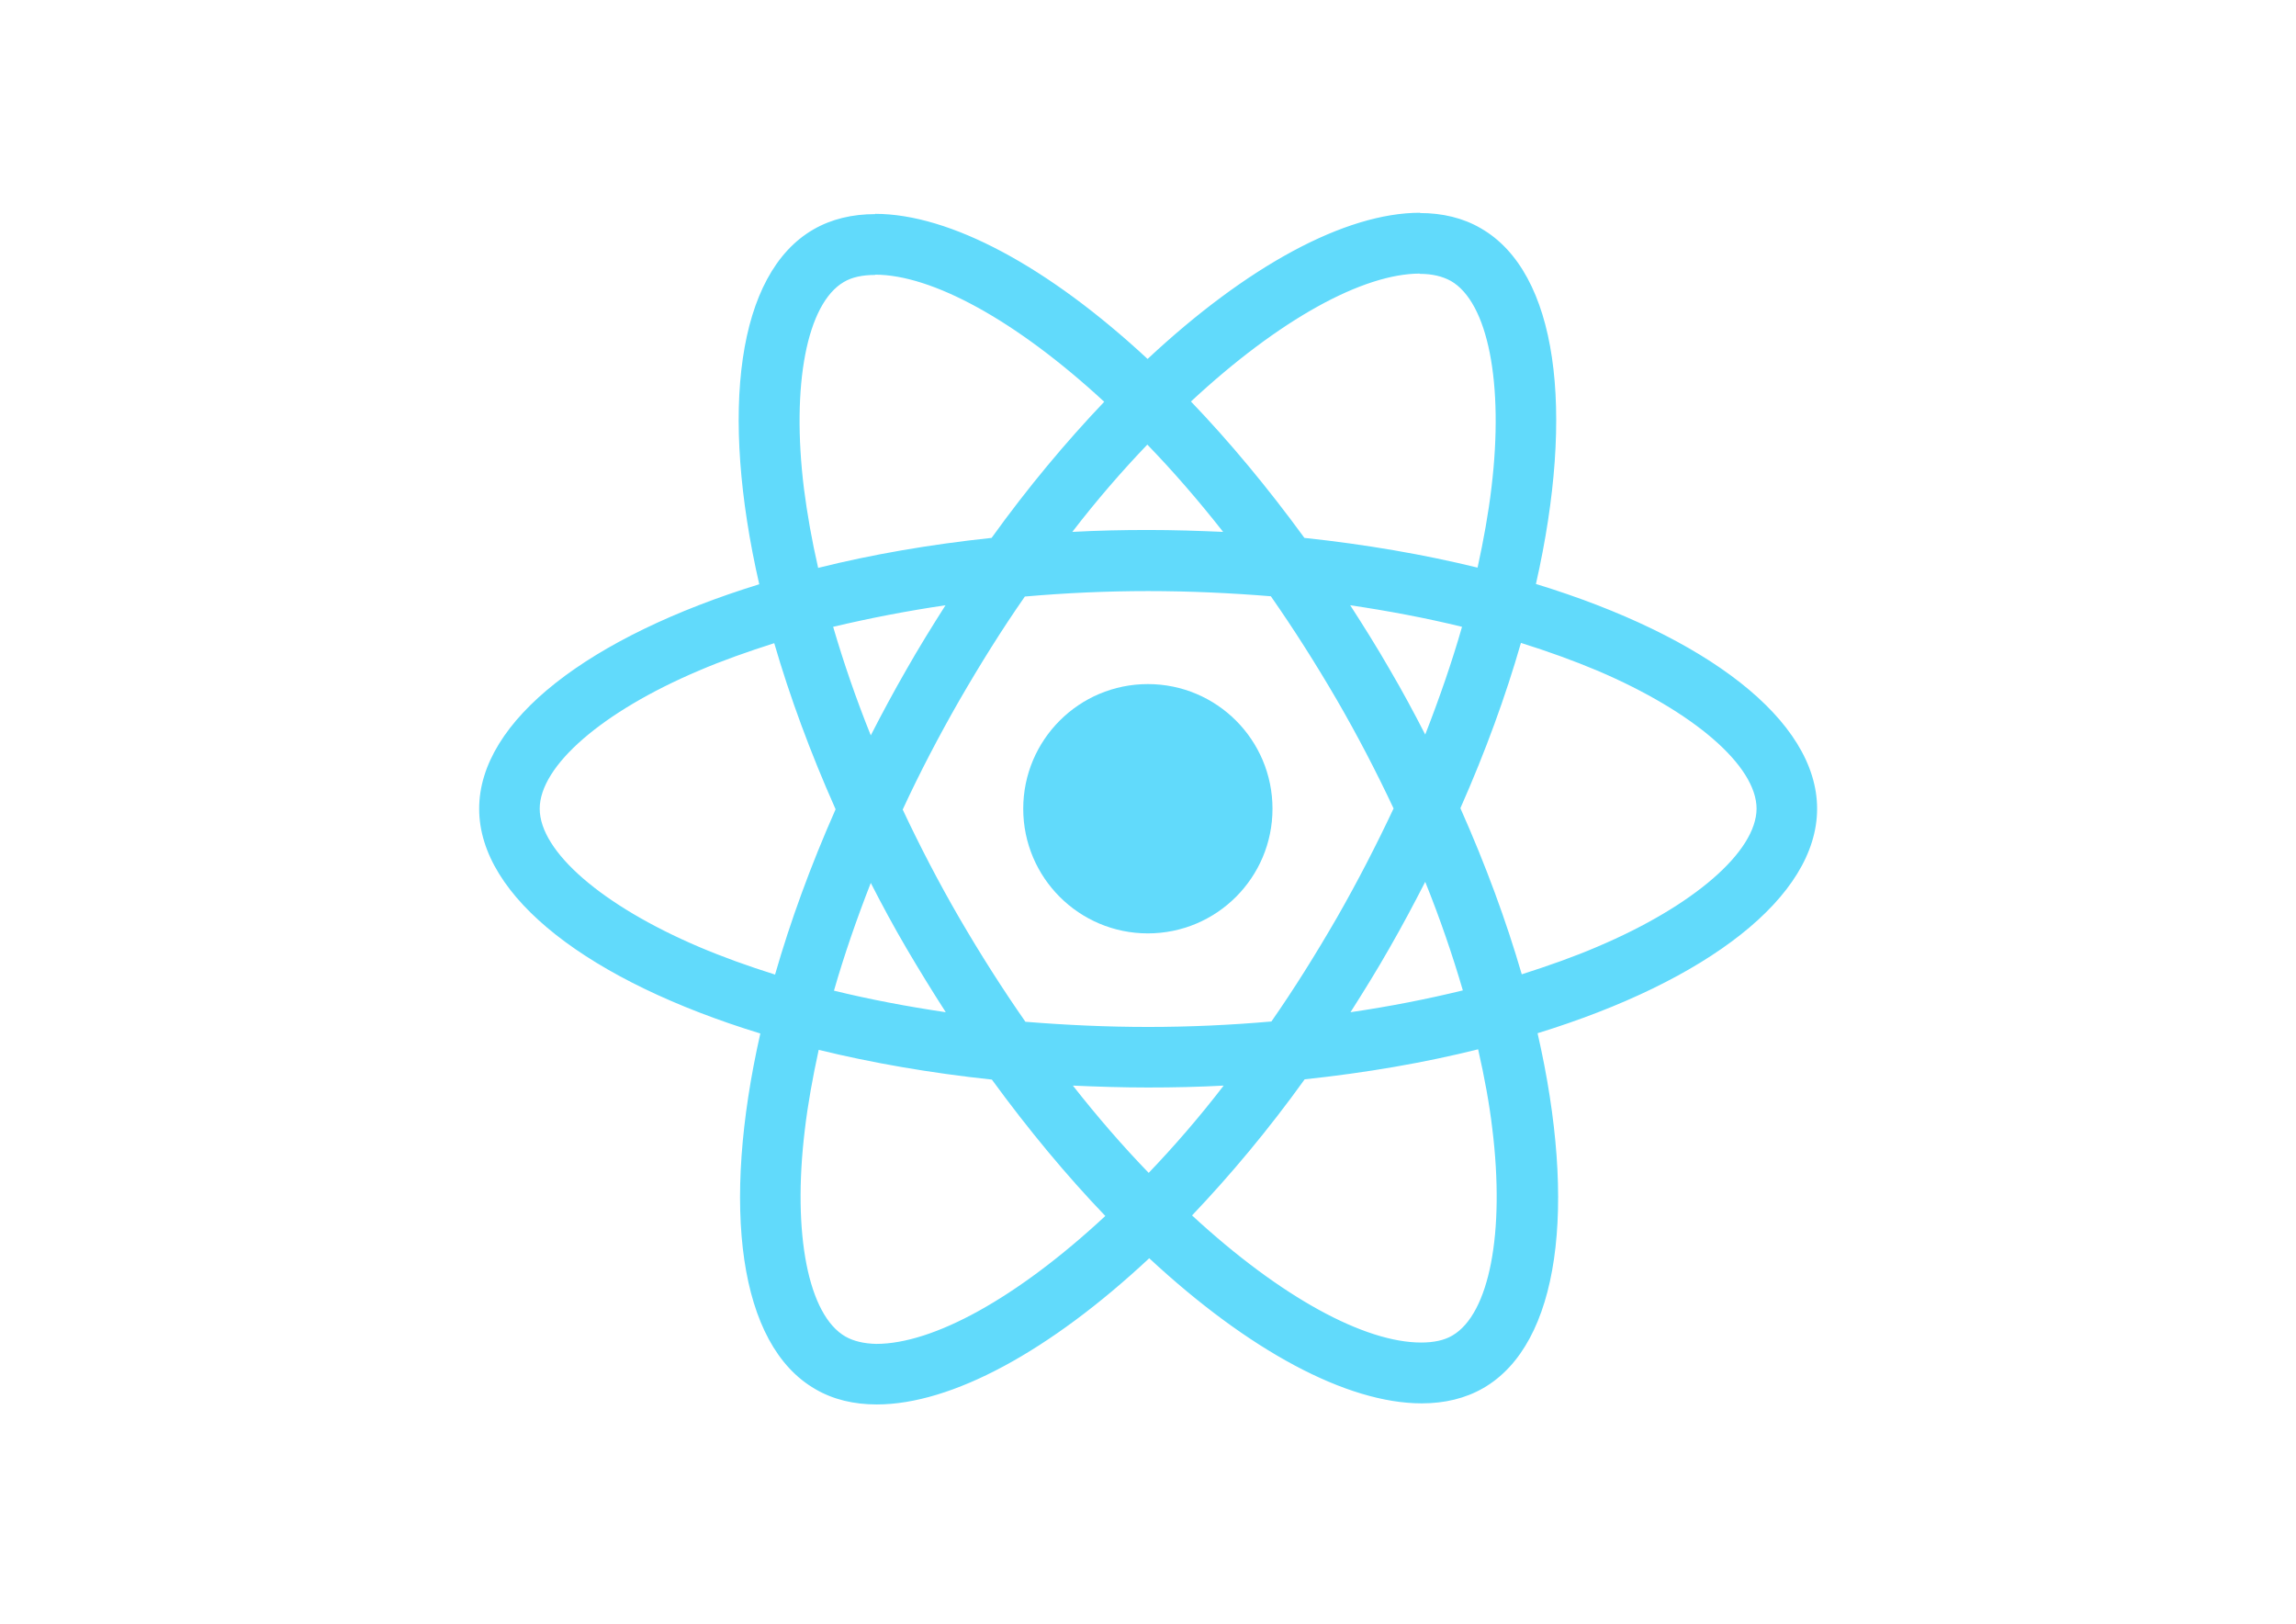
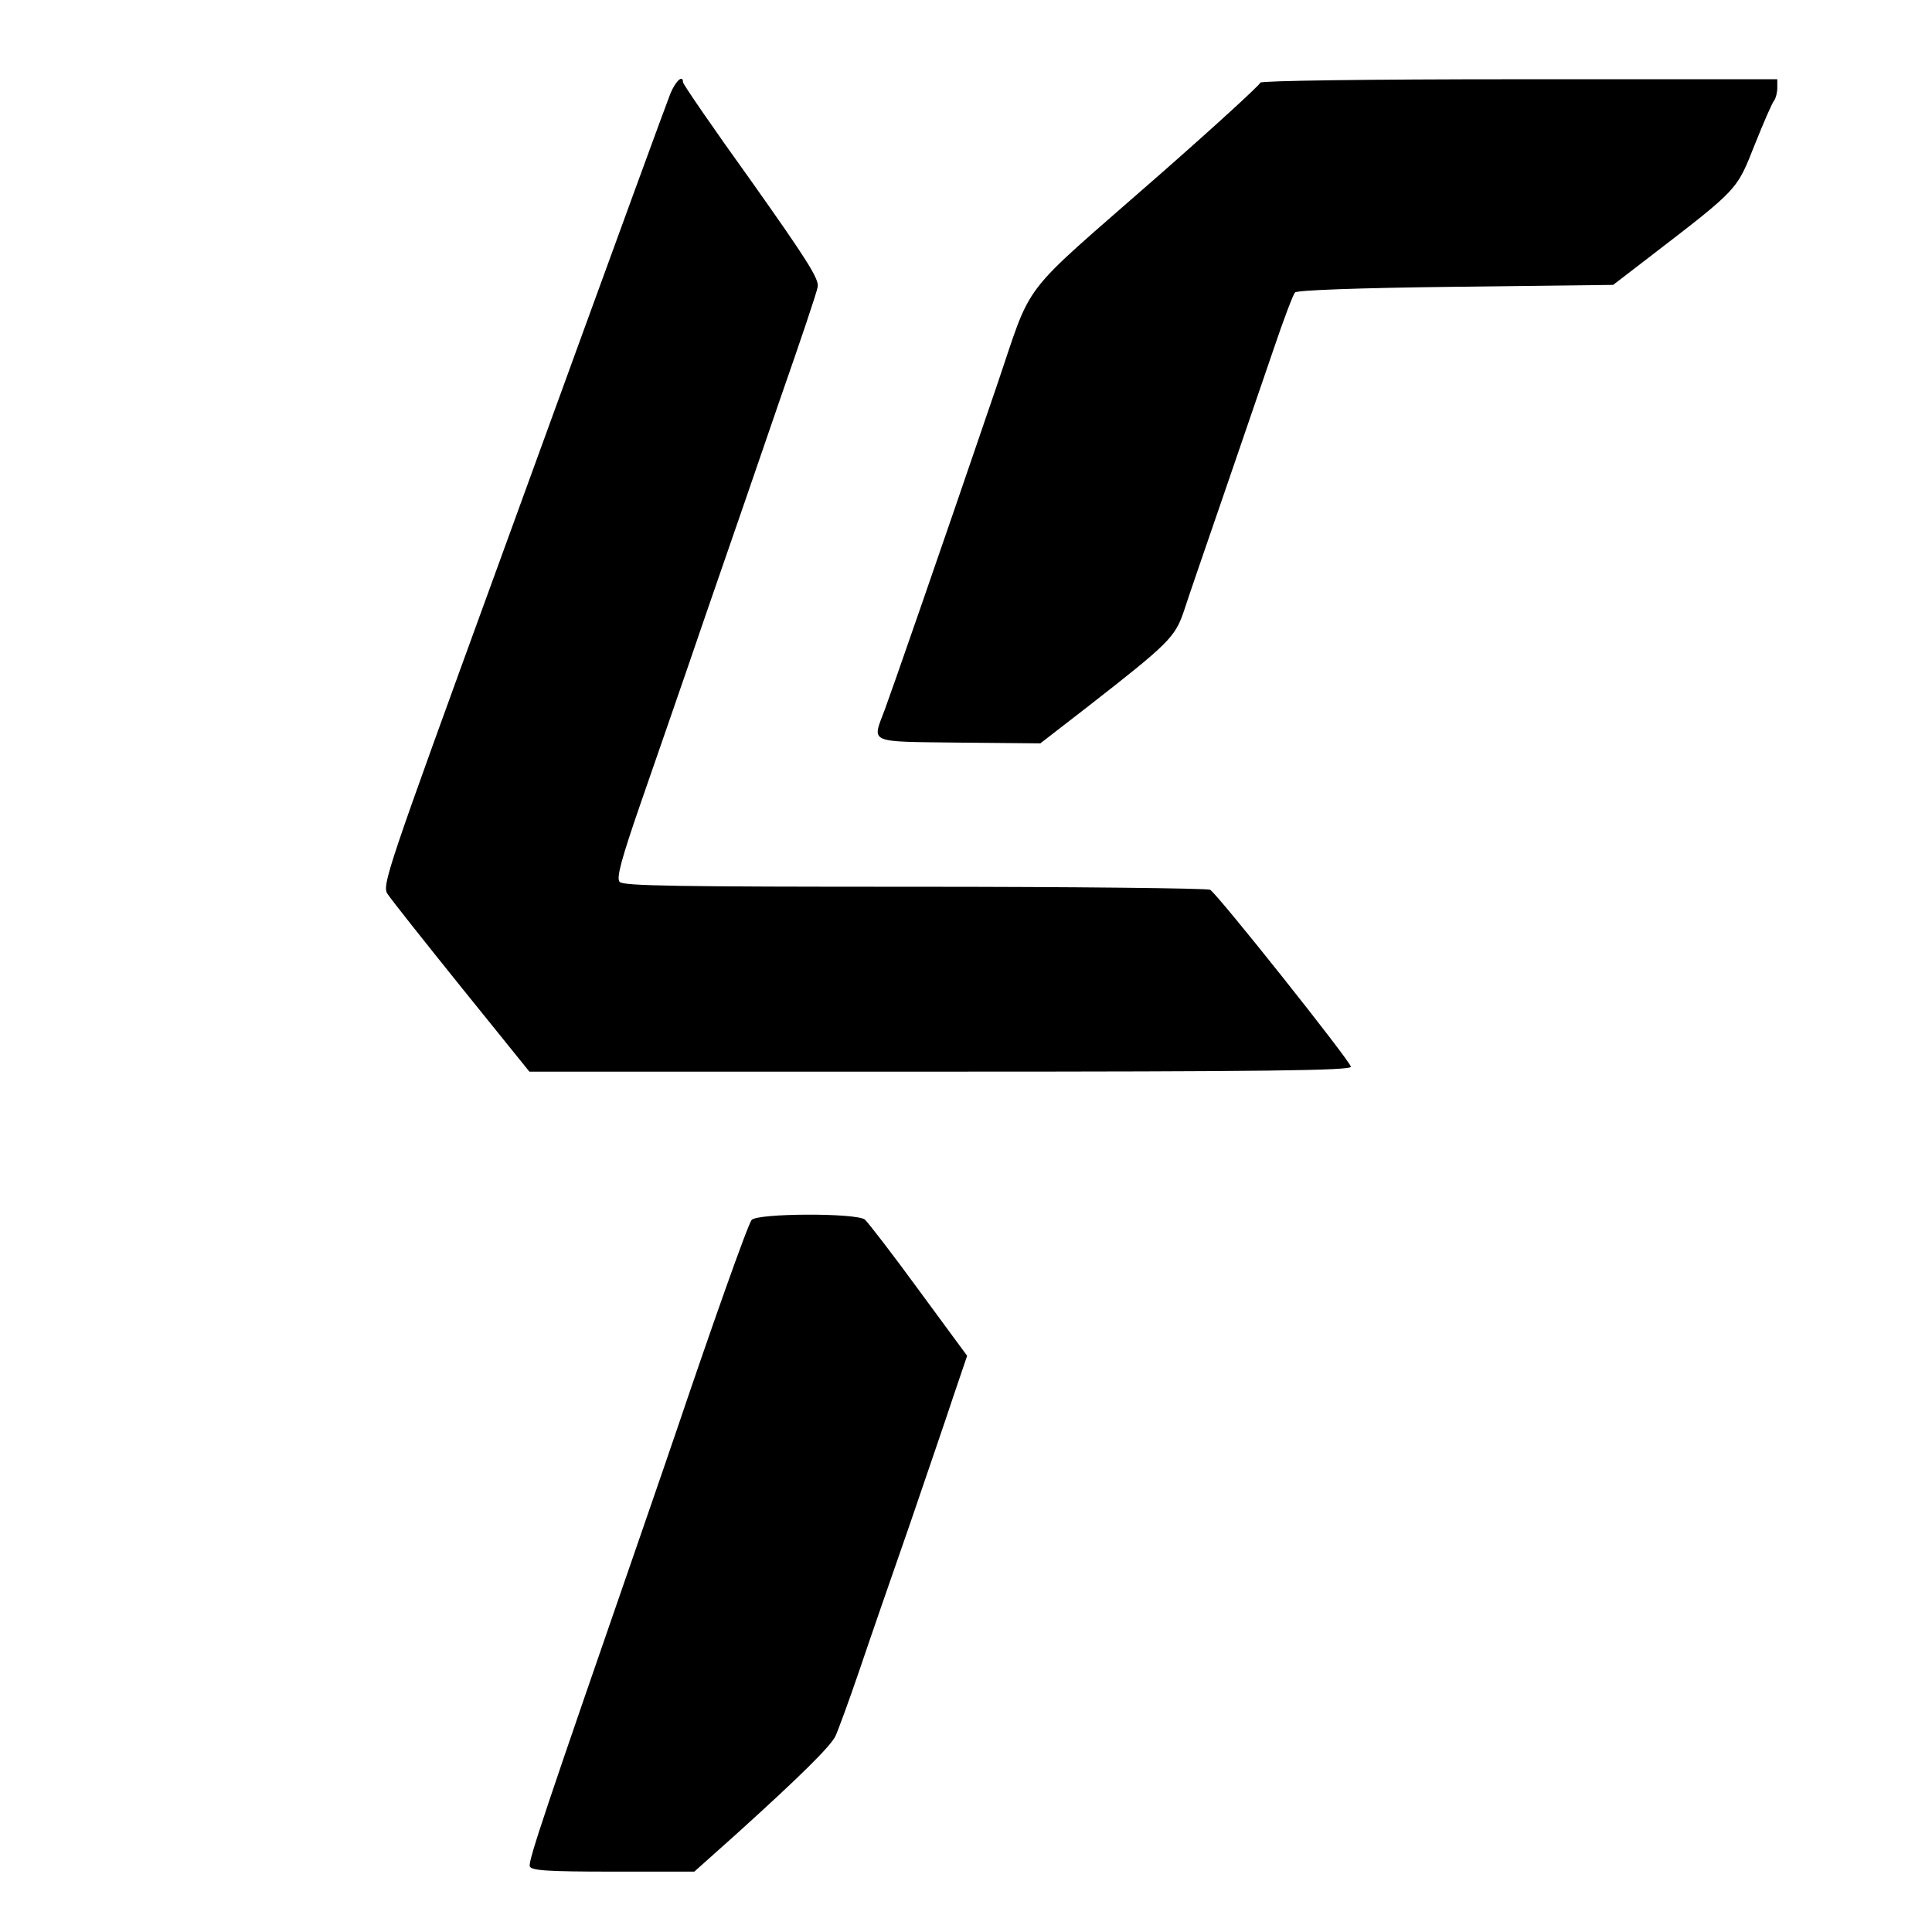
- <svg xmlns="http://www.w3.org/2000/svg" viewBox="0 0 841.9 595.3">
-   <g fill="#61DAFB">
-     <path d="M666.3 296.5c0-32.5-40.7-63.3-103.1-82.4 14.4-63.6 8-114.2-20.2-130.4-6.5-3.8-14.1-5.6-22.4-5.6v22.3c4.6 0 8.3.9 11.4 2.6 13.6 7.8 19.5 37.5 14.9 75.7-1.1 9.4-2.9 19.3-5.1 29.4-19.6-4.8-41-8.5-63.5-10.9-13.5-18.5-27.5-35.3-41.6-50 32.6-30.3 63.2-46.9 84-46.9V78c-27.5 0-63.5 19.6-99.9 53.6-36.4-33.8-72.4-53.2-99.9-53.2v22.3c20.7 0 51.4 16.5 84 46.6-14 14.7-28 31.4-41.3 49.9-22.6 2.4-44 6.1-63.6 11-2.3-10-4-19.7-5.2-29-4.7-38.2 1.1-67.9 14.6-75.8 3-1.8 6.9-2.6 11.5-2.6V78.5c-8.4 0-16 1.8-22.6 5.6-28.1 16.2-34.4 66.7-19.9 130.1-62.2 19.2-102.7 49.9-102.7 82.3 0 32.5 40.7 63.3 103.1 82.4-14.4 63.6-8 114.2 20.2 130.4 6.5 3.8 14.1 5.6 22.5 5.6 27.5 0 63.5-19.6 99.9-53.6 36.4 33.8 72.4 53.2 99.9 53.2 8.4 0 16-1.8 22.6-5.6 28.1-16.2 34.4-66.7 19.9-130.1 62-19.1 102.5-49.9 102.5-82.3zm-130.2-66.7c-3.7 12.9-8.3 26.2-13.5 39.5-4.1-8-8.4-16-13.1-24-4.6-8-9.5-15.8-14.4-23.4 14.2 2.1 27.9 4.7 41 7.9zm-45.8 106.5c-7.8 13.5-15.8 26.3-24.1 38.2-14.9 1.3-30 2-45.2 2-15.1 0-30.2-.7-45-1.9-8.3-11.9-16.4-24.6-24.2-38-7.6-13.1-14.5-26.4-20.8-39.8 6.2-13.4 13.2-26.8 20.7-39.9 7.8-13.5 15.8-26.3 24.1-38.2 14.9-1.3 30-2 45.2-2 15.1 0 30.2.7 45 1.9 8.3 11.9 16.4 24.6 24.2 38 7.6 13.1 14.5 26.4 20.8 39.8-6.3 13.4-13.2 26.8-20.7 39.9zm32.3-13c5.4 13.4 10 26.8 13.8 39.8-13.1 3.2-26.9 5.9-41.2 8 4.9-7.7 9.8-15.6 14.4-23.7 4.6-8 8.9-16.1 13-24.1zM421.2 430c-9.3-9.6-18.6-20.3-27.8-32 9 .4 18.2.7 27.5.7 9.4 0 18.7-.2 27.8-.7-9 11.7-18.3 22.4-27.5 32zm-74.4-58.9c-14.2-2.1-27.9-4.7-41-7.9 3.7-12.9 8.3-26.2 13.5-39.5 4.1 8 8.4 16 13.1 24 4.7 8 9.5 15.8 14.4 23.4zM420.7 163c9.3 9.6 18.6 20.3 27.8 32-9-.4-18.2-.7-27.5-.7-9.4 0-18.7.2-27.8.7 9-11.7 18.3-22.4 27.5-32zm-74 58.9c-4.9 7.7-9.8 15.6-14.4 23.7-4.6 8-8.9 16-13 24-5.4-13.4-10-26.8-13.8-39.8 13.1-3.1 26.9-5.8 41.2-7.9zm-90.5 125.2c-35.4-15.1-58.3-34.9-58.3-50.6 0-15.7 22.9-35.6 58.3-50.6 8.6-3.7 18-7 27.7-10.1 5.7 19.6 13.2 40 22.5 60.9-9.2 20.8-16.6 41.1-22.2 60.6-9.9-3.1-19.3-6.5-28-10.2zM310 490c-13.6-7.8-19.5-37.5-14.9-75.7 1.1-9.4 2.9-19.3 5.1-29.4 19.6 4.8 41 8.5 63.5 10.9 13.5 18.5 27.5 35.3 41.6 50-32.6 30.3-63.2 46.9-84 46.9-4.5-.1-8.3-1-11.3-2.7zm237.2-76.2c4.7 38.2-1.1 67.9-14.6 75.8-3 1.8-6.9 2.6-11.5 2.6-20.7 0-51.4-16.5-84-46.6 14-14.7 28-31.4 41.3-49.9 22.6-2.4 44-6.1 63.6-11 2.3 10.1 4.1 19.8 5.2 29.1zm38.5-66.7c-8.6 3.7-18 7-27.7 10.1-5.7-19.6-13.2-40-22.5-60.9 9.2-20.8 16.6-41.1 22.2-60.6 9.9 3.1 19.3 6.5 28.1 10.2 35.4 15.1 58.3 34.9 58.3 50.6-.1 15.7-23 35.6-58.4 50.6zM320.8 78.4z" />
-     <circle cx="420.9" cy="296.5" r="45.7" />
-     <path d="M520.5 78.1z" />
+ <svg xmlns="http://www.w3.org/2000/svg" version="1.0" width="512pt" height="512pt" viewBox="0 0 512 512" preserveAspectRatio="xMidYMid meet">
+   <g transform="translate(0,512) scale(0.1,-0.1)" fill="#000000" stroke="none">
+     <path d="M1777 4873 c-18 -47 -85 -229 -463 -1268 -290 -796 -302 -831 -287 -854 9 -14 97 -125 196 -248 l180 -223 1088 0 c865 0 1089 3 1089 13 0 13 -352 456 -373 469 -7 4 -359 8 -783 8 -626 0 -774 2 -782 13 -9 10 5 61 54 203 36 104 115 331 174 504 60 173 150 434 200 580 51 146 95 276 97 290 4 21 -31 75 -176 280 -100 139 -181 257 -181 262 0 21 -19 4 -33 -29z" />
+     <path d="M3340 4901 c0 -5 -120 -115 -267 -244 -383 -336 -332 -269 -434 -567 -159 -466 -277 -804 -294 -850 -34 -91 -49 -85 196 -88 l216 -2 124 96 c218 170 233 185 257 256 11 35 60 176 107 313 47 138 107 311 132 385 25 74 50 140 55 145 6 6 167 12 426 15 l417 5 95 73 c238 183 232 177 280 298 24 60 47 113 52 118 4 6 8 20 8 33 l0 23 -685 0 c-403 0 -685 -4 -685 -9z" />
+     <path d="M1992 1887 c-10 -11 -108 -289 -197 -552 -13 -38 -57 -167 -98 -285 -249 -719 -298 -863 -293 -876 4 -11 45 -14 221 -14 l215 0 113 101 c168 152 247 230 261 258 7 15 36 94 64 176 28 83 88 256 133 385 44 129 97 283 116 341 l36 106 -128 174 c-70 96 -135 180 -143 187 -23 18 -285 17 -300 -1z" />
  </g>
</svg>
